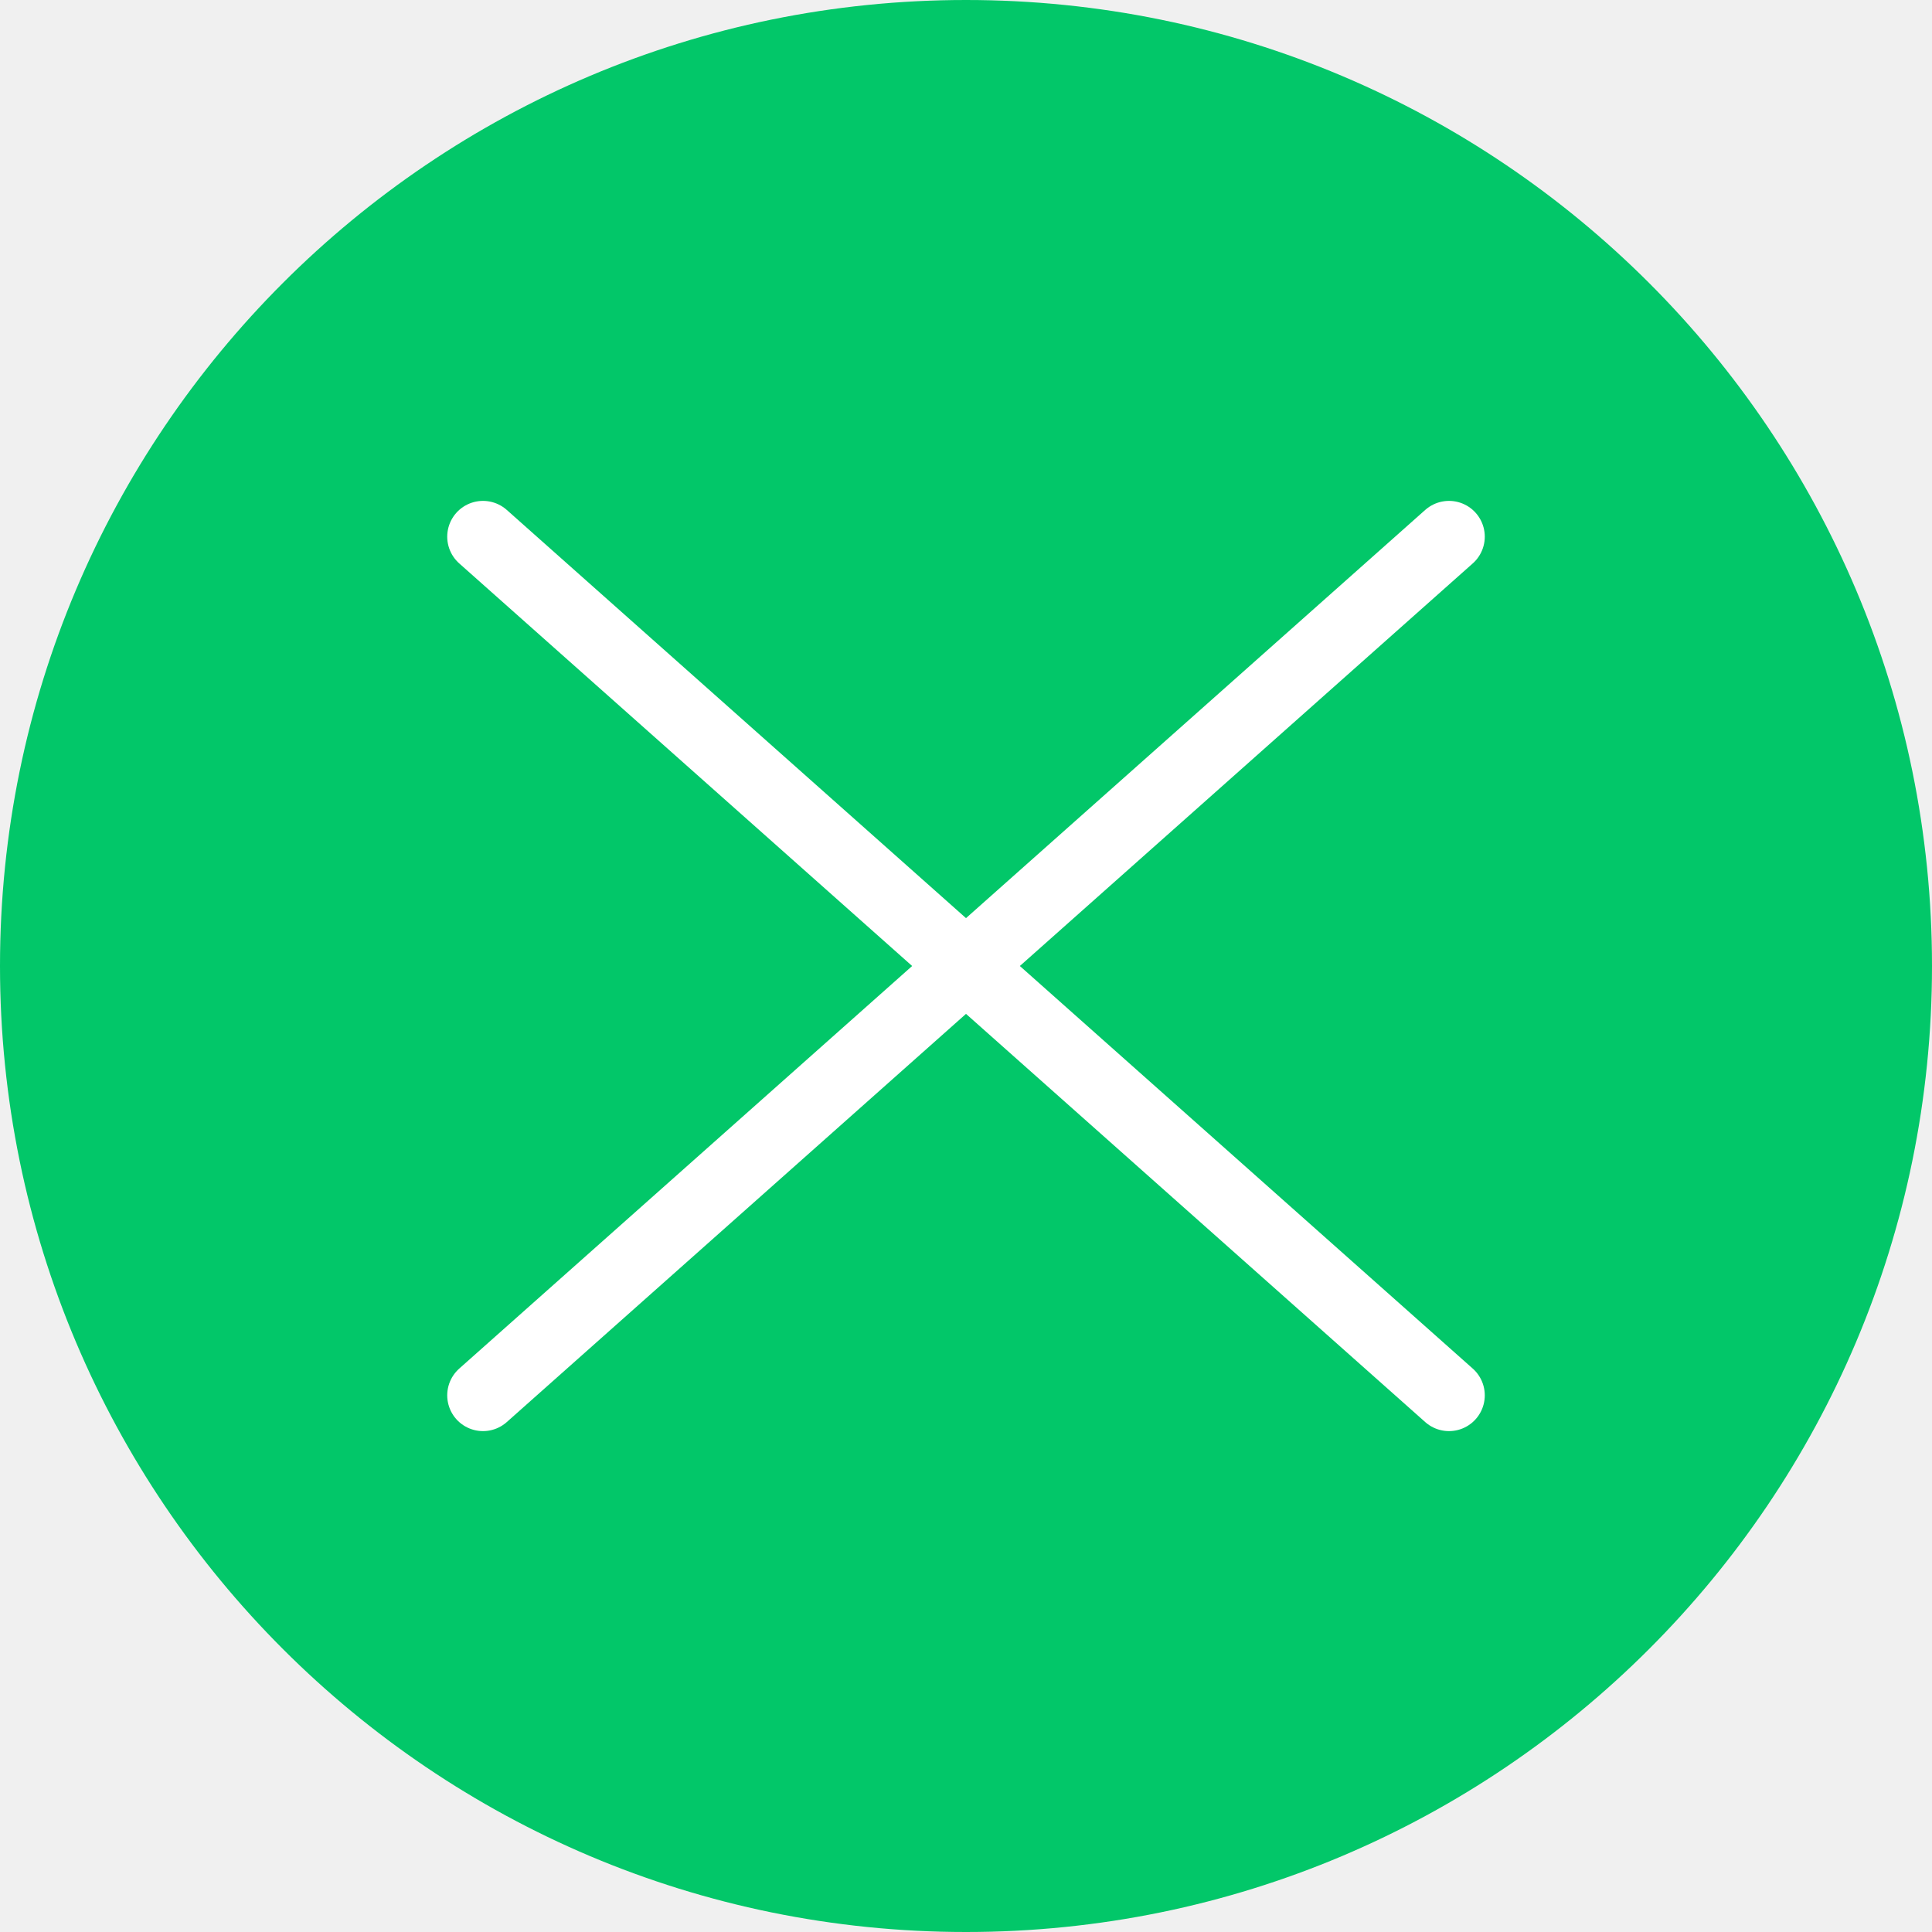
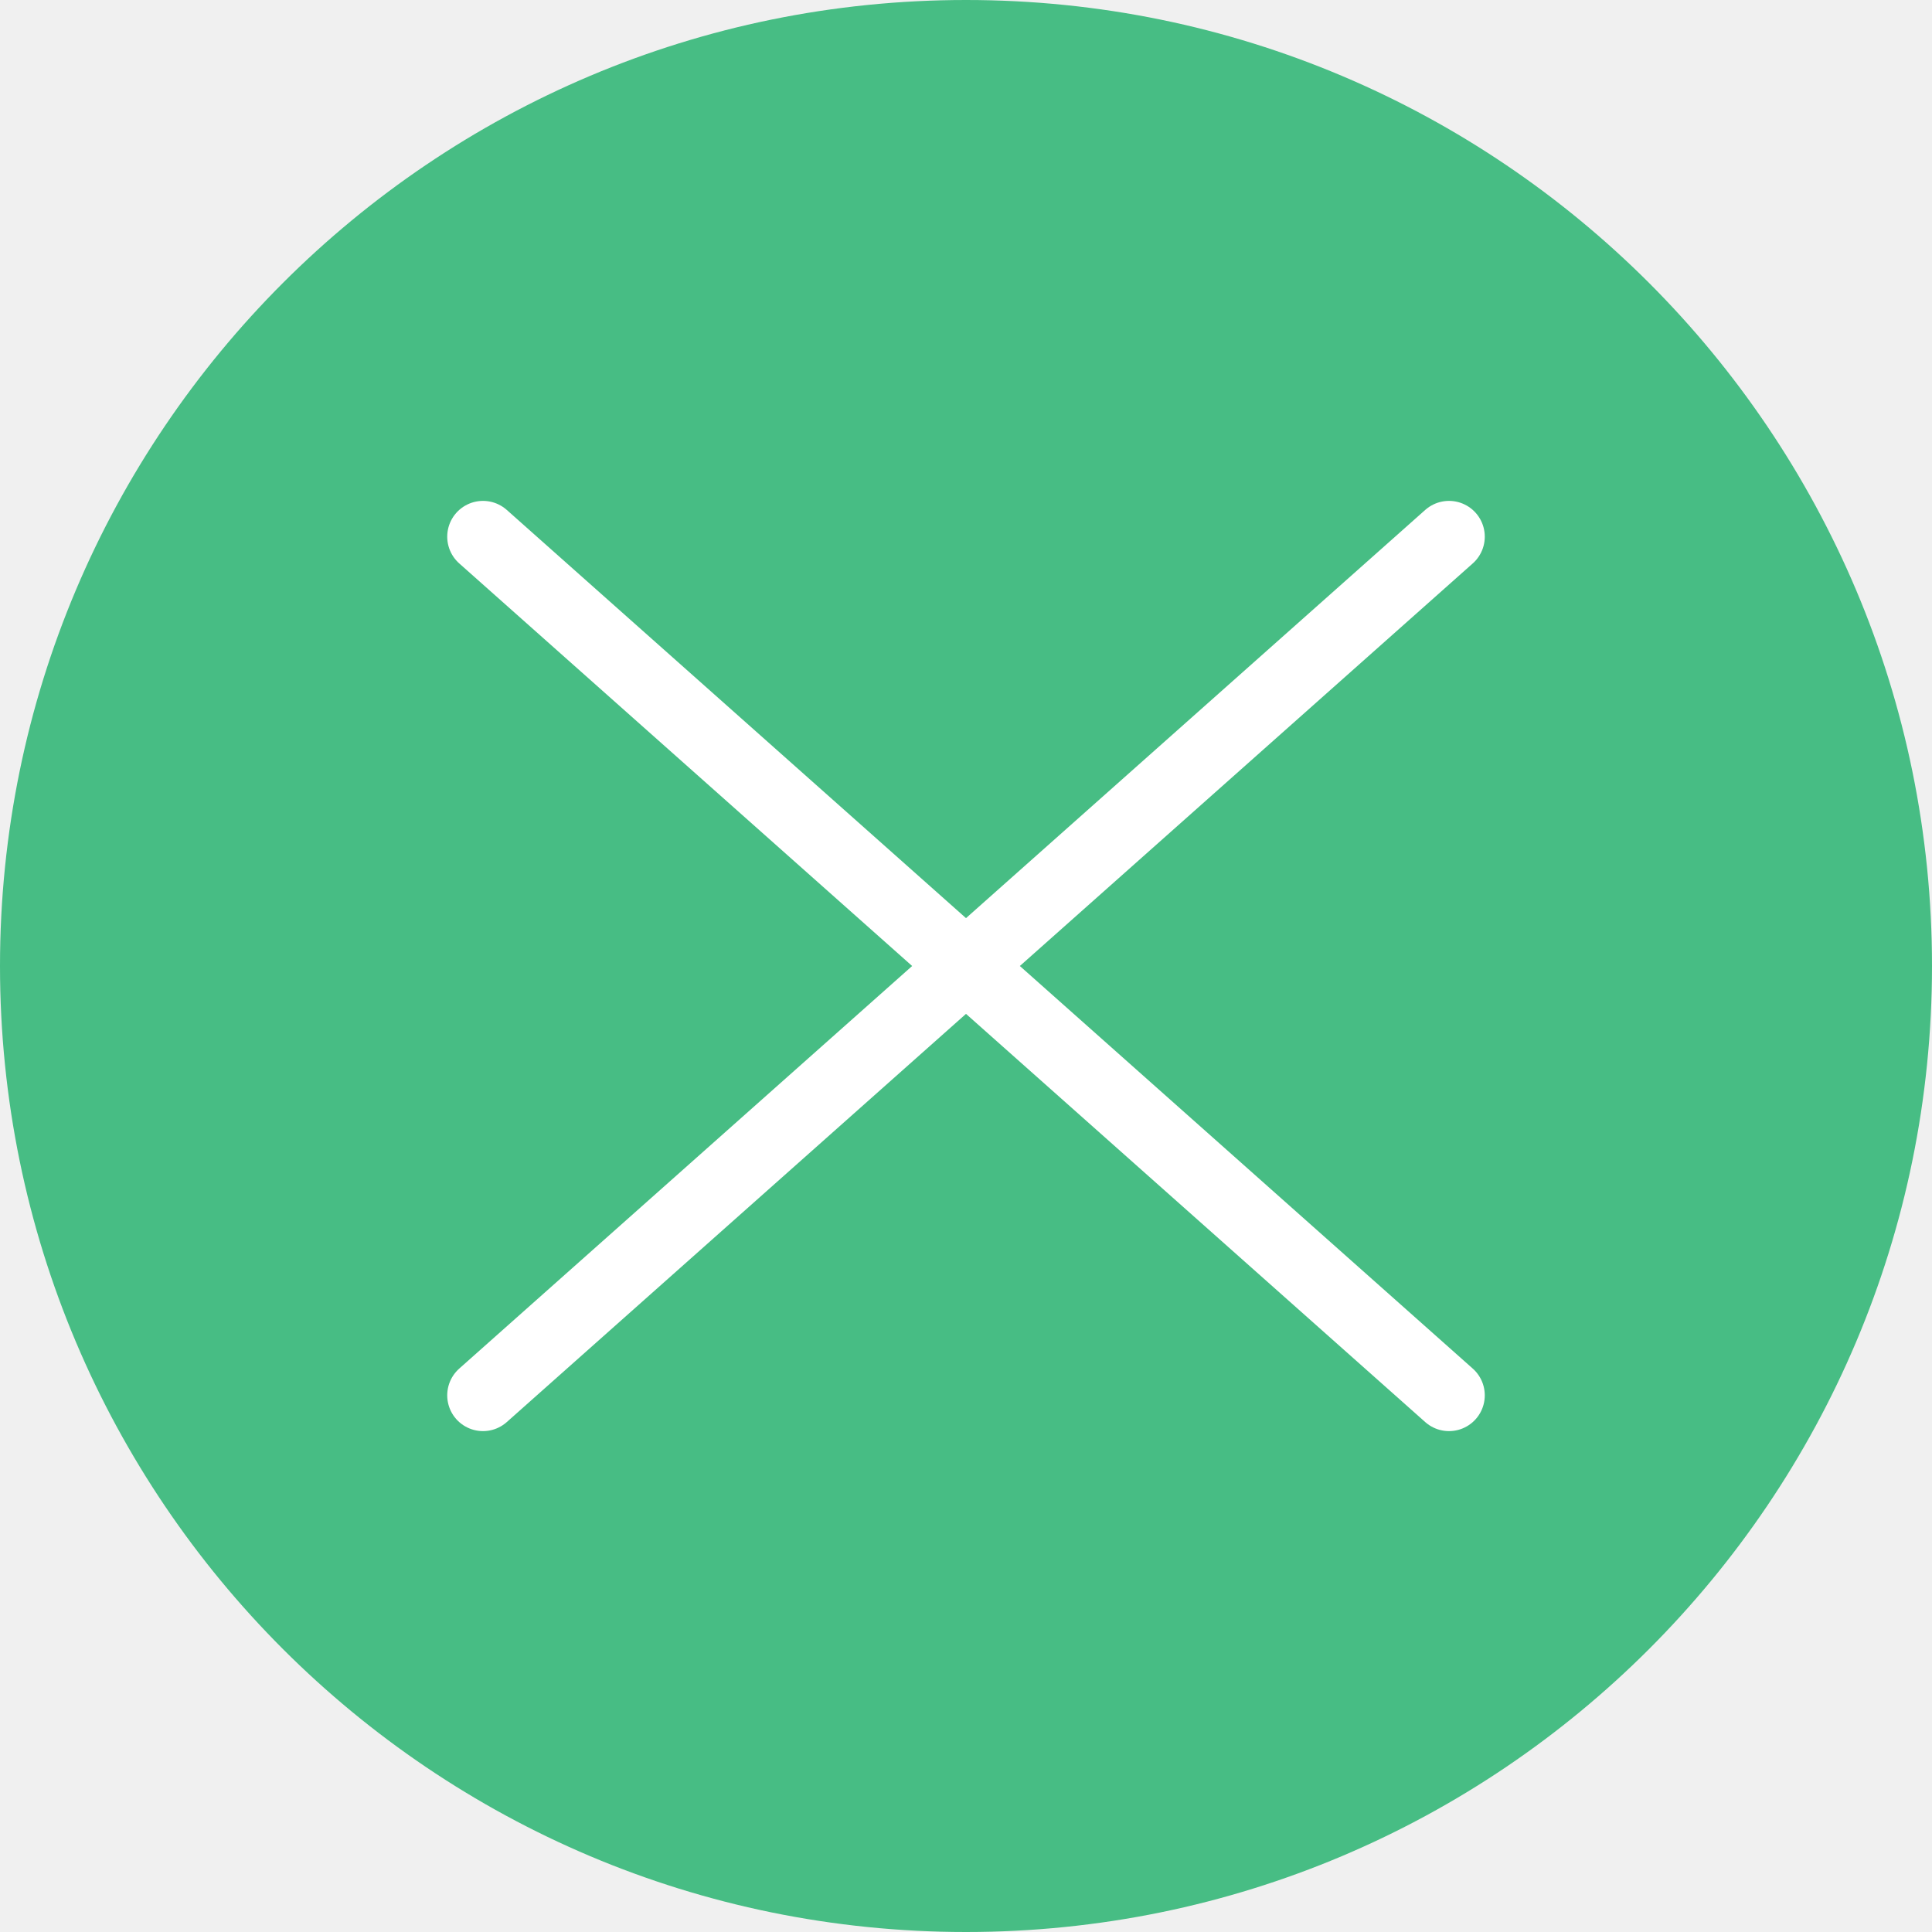
<svg xmlns="http://www.w3.org/2000/svg" width="27" height="27" viewBox="0 0 27 27" fill="none">
-   <circle cx="13.5" cy="13.5" r="13.5" fill="#02C769" />
-   <path d="M20.25 19.5L6.75 7.5L20.25 19.5ZM20.25 7.5L6.75 19.5L20.25 7.5Z" fill="#02C769" />
+   <circle cx="13.5" cy="13.5" r="13.5" fill="rgba(71, 189, 132, 1)" />
+   <path d="M20.25 19.5L6.75 7.5L20.25 19.5ZM20.25 7.5L6.75 19.5L20.25 7.5Z" fill="rgba(71, 189, 132, 1)" />
  <path d="M20.25 19.5L6.75 7.5M20.25 7.5L6.75 19.5" stroke="white" stroke-linecap="round" />
</svg>
